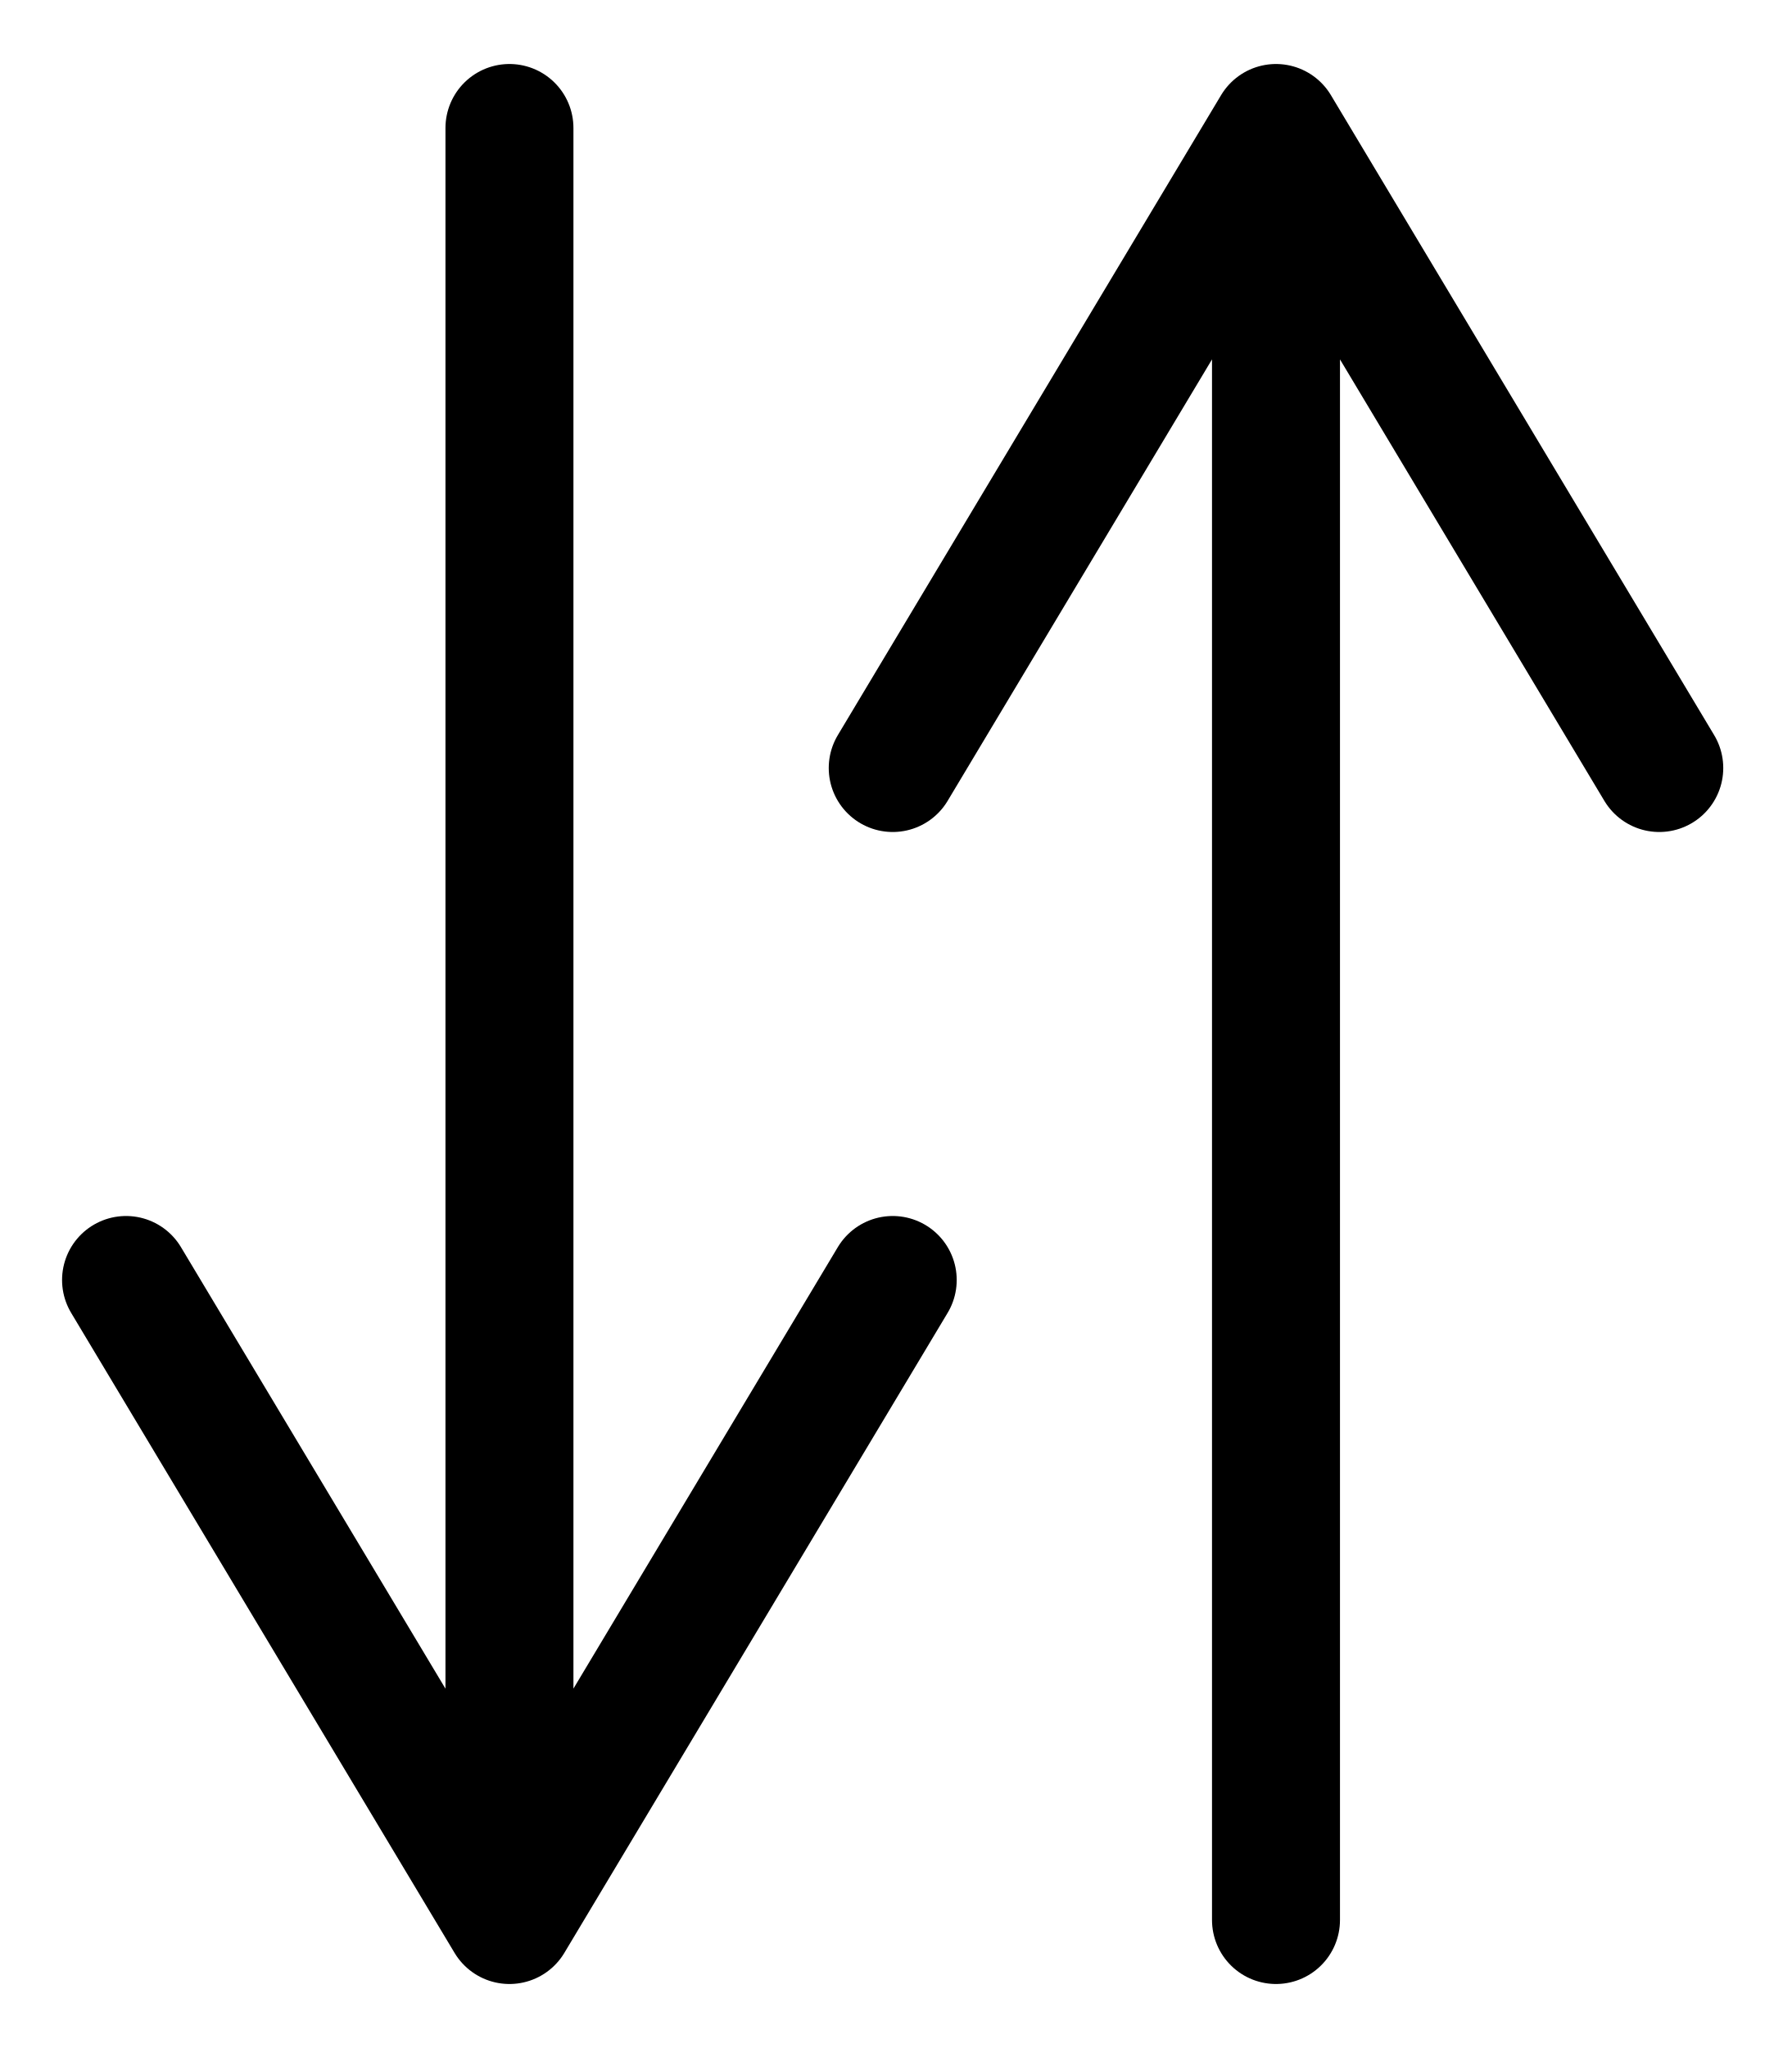
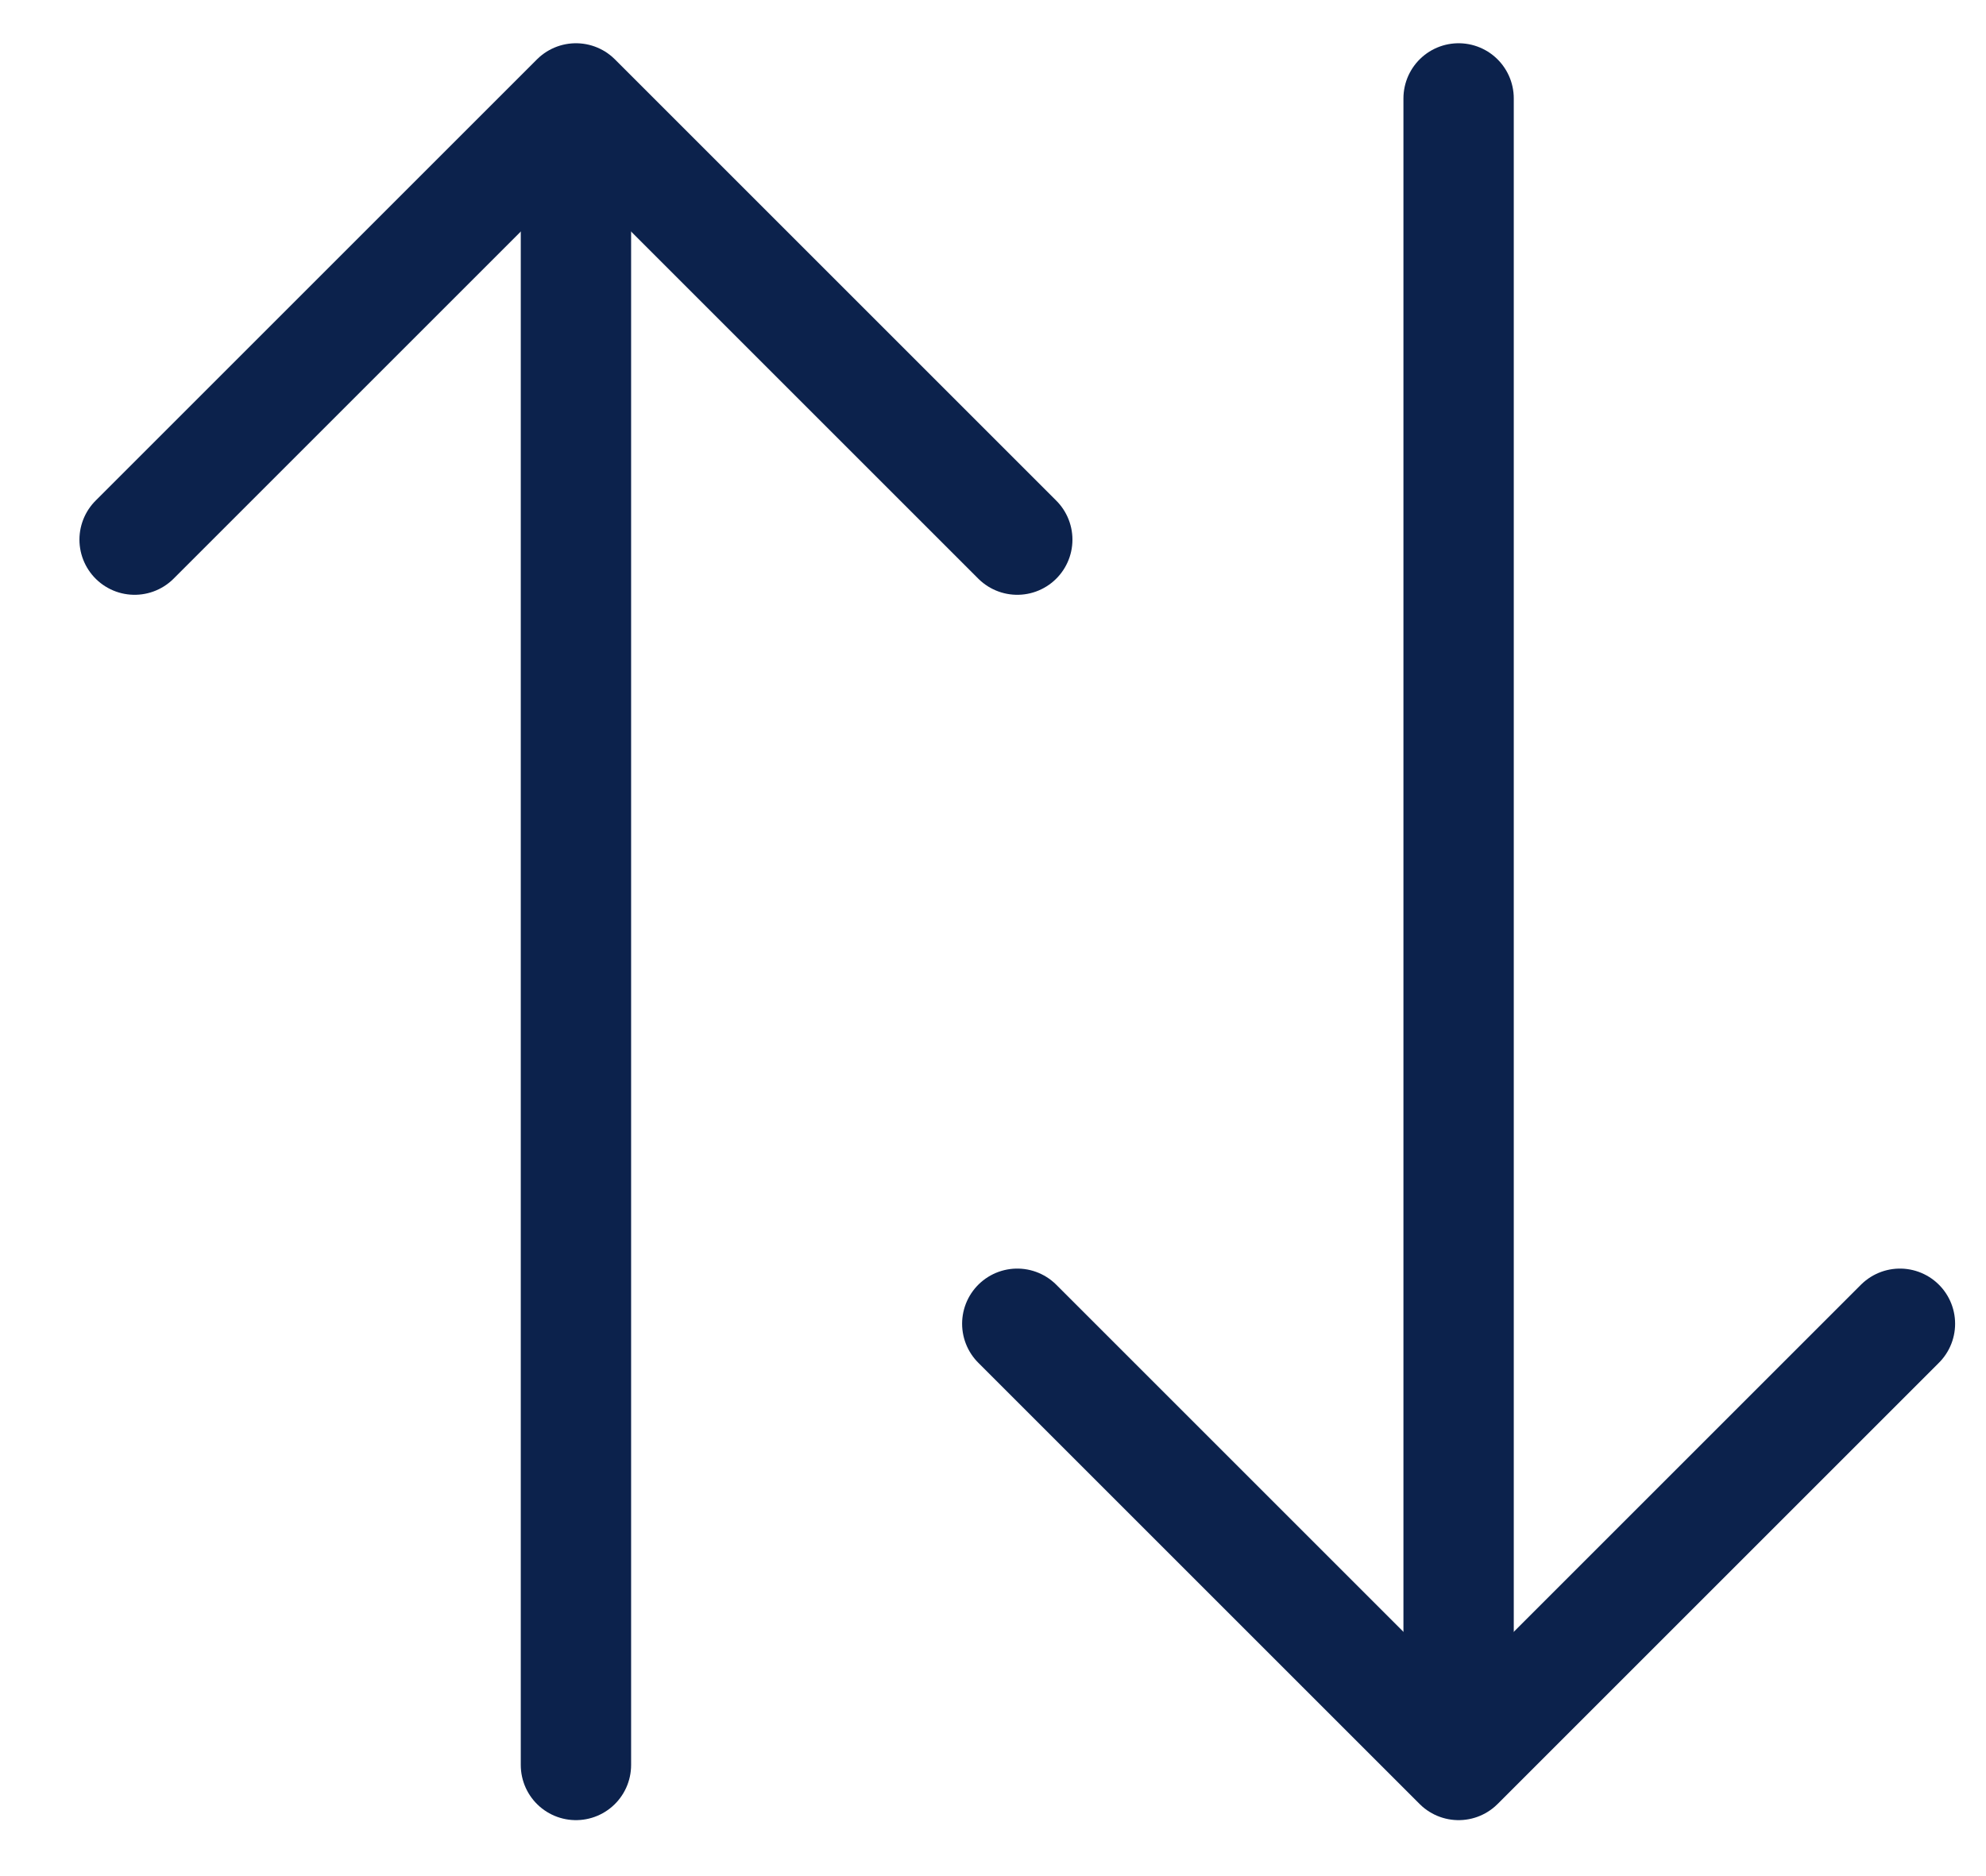
- <svg xmlns="http://www.w3.org/2000/svg" width="14" height="16" viewBox="0 0 14 16" fill="none">
-   <path d="M3.981 1V15M3.981 15L0.985 10M3.981 15L6.976 10" stroke="black" stroke-linecap="round" stroke-linejoin="round" />
-   <path d="M9.971 15V1M9.971 1L6.976 6M9.971 1L12.966 6" stroke="black" stroke-linecap="round" stroke-linejoin="round" />
+ <svg xmlns="http://www.w3.org/2000/svg" width="18" height="17" viewBox="0 0 18 17" fill="none">
+   <path d="M5.22 16V2" stroke="#0C224C" stroke-linecap="round" stroke-linejoin="round" />
+   <path d="M13.22 0.892L13.22 14.892" stroke="#0C224C" stroke-linecap="round" stroke-linejoin="round" />
+   <path d="M1.22 4.892L5.22 0.892L9.22 4.892" stroke="#0C224C" stroke-linecap="round" stroke-linejoin="round" />
+   <path d="M17.22 12L13.22 16L9.22 12" stroke="#0C224C" stroke-linecap="round" stroke-linejoin="round" />
</svg>
